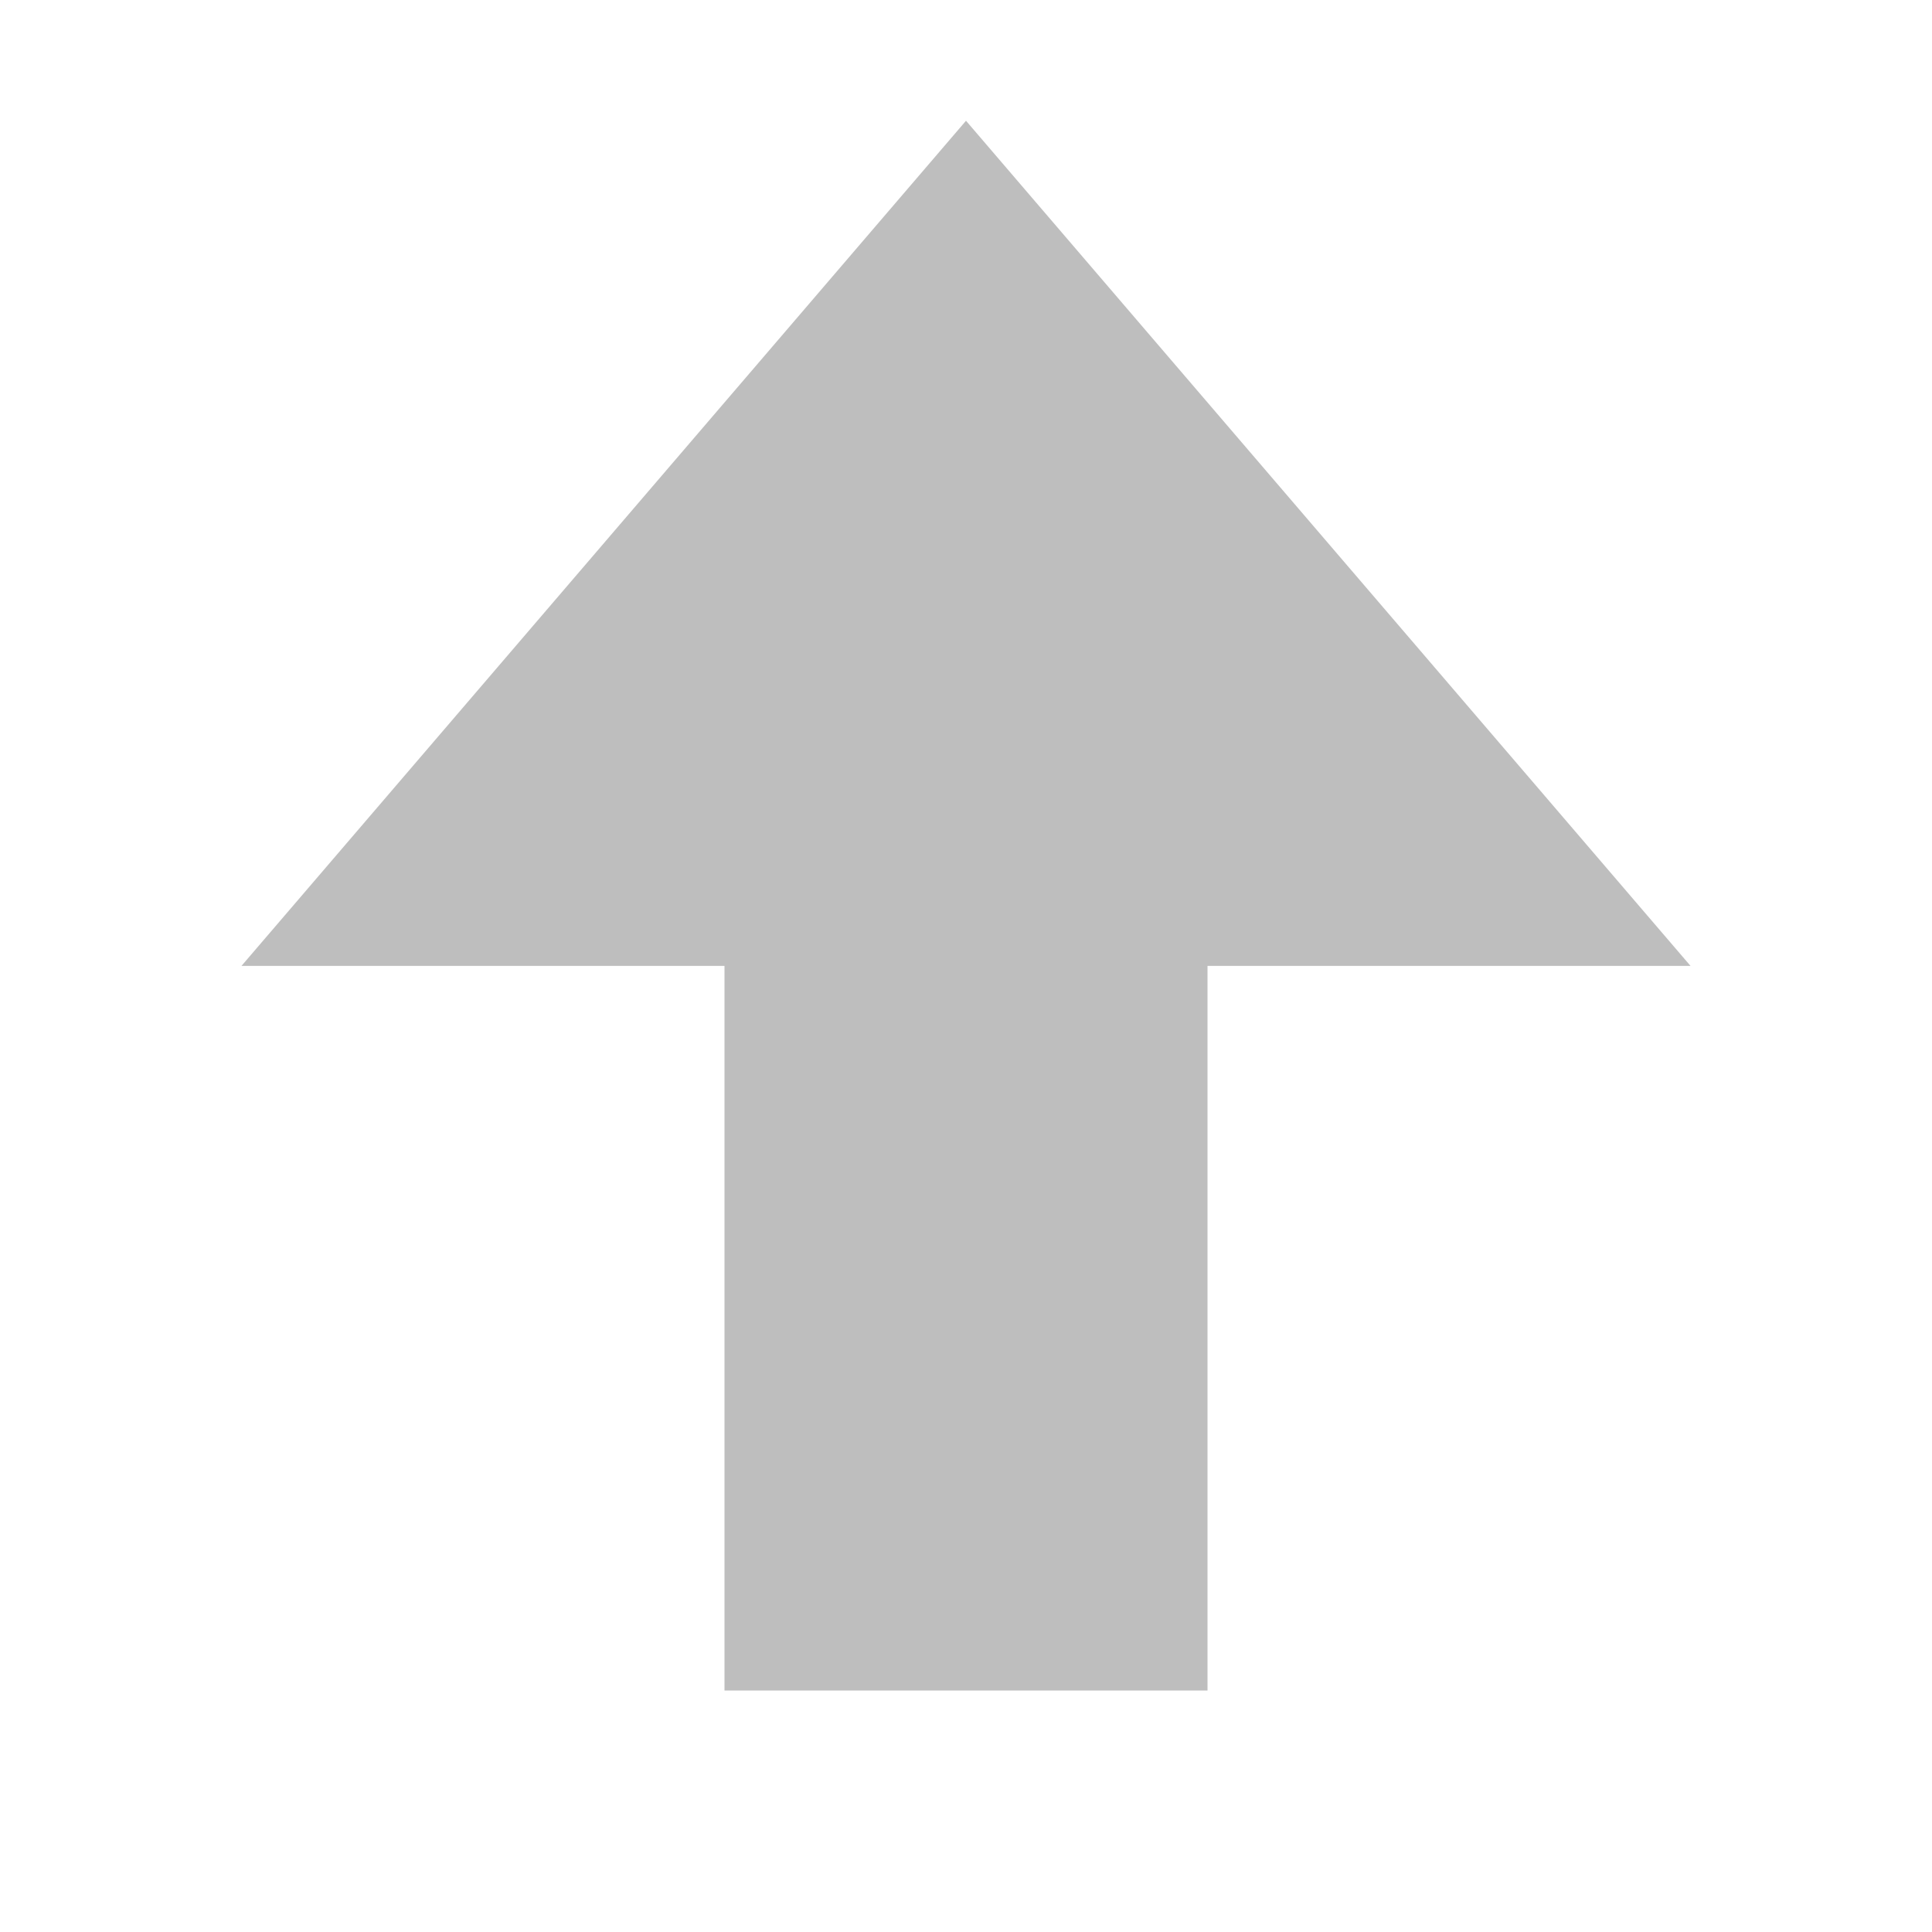
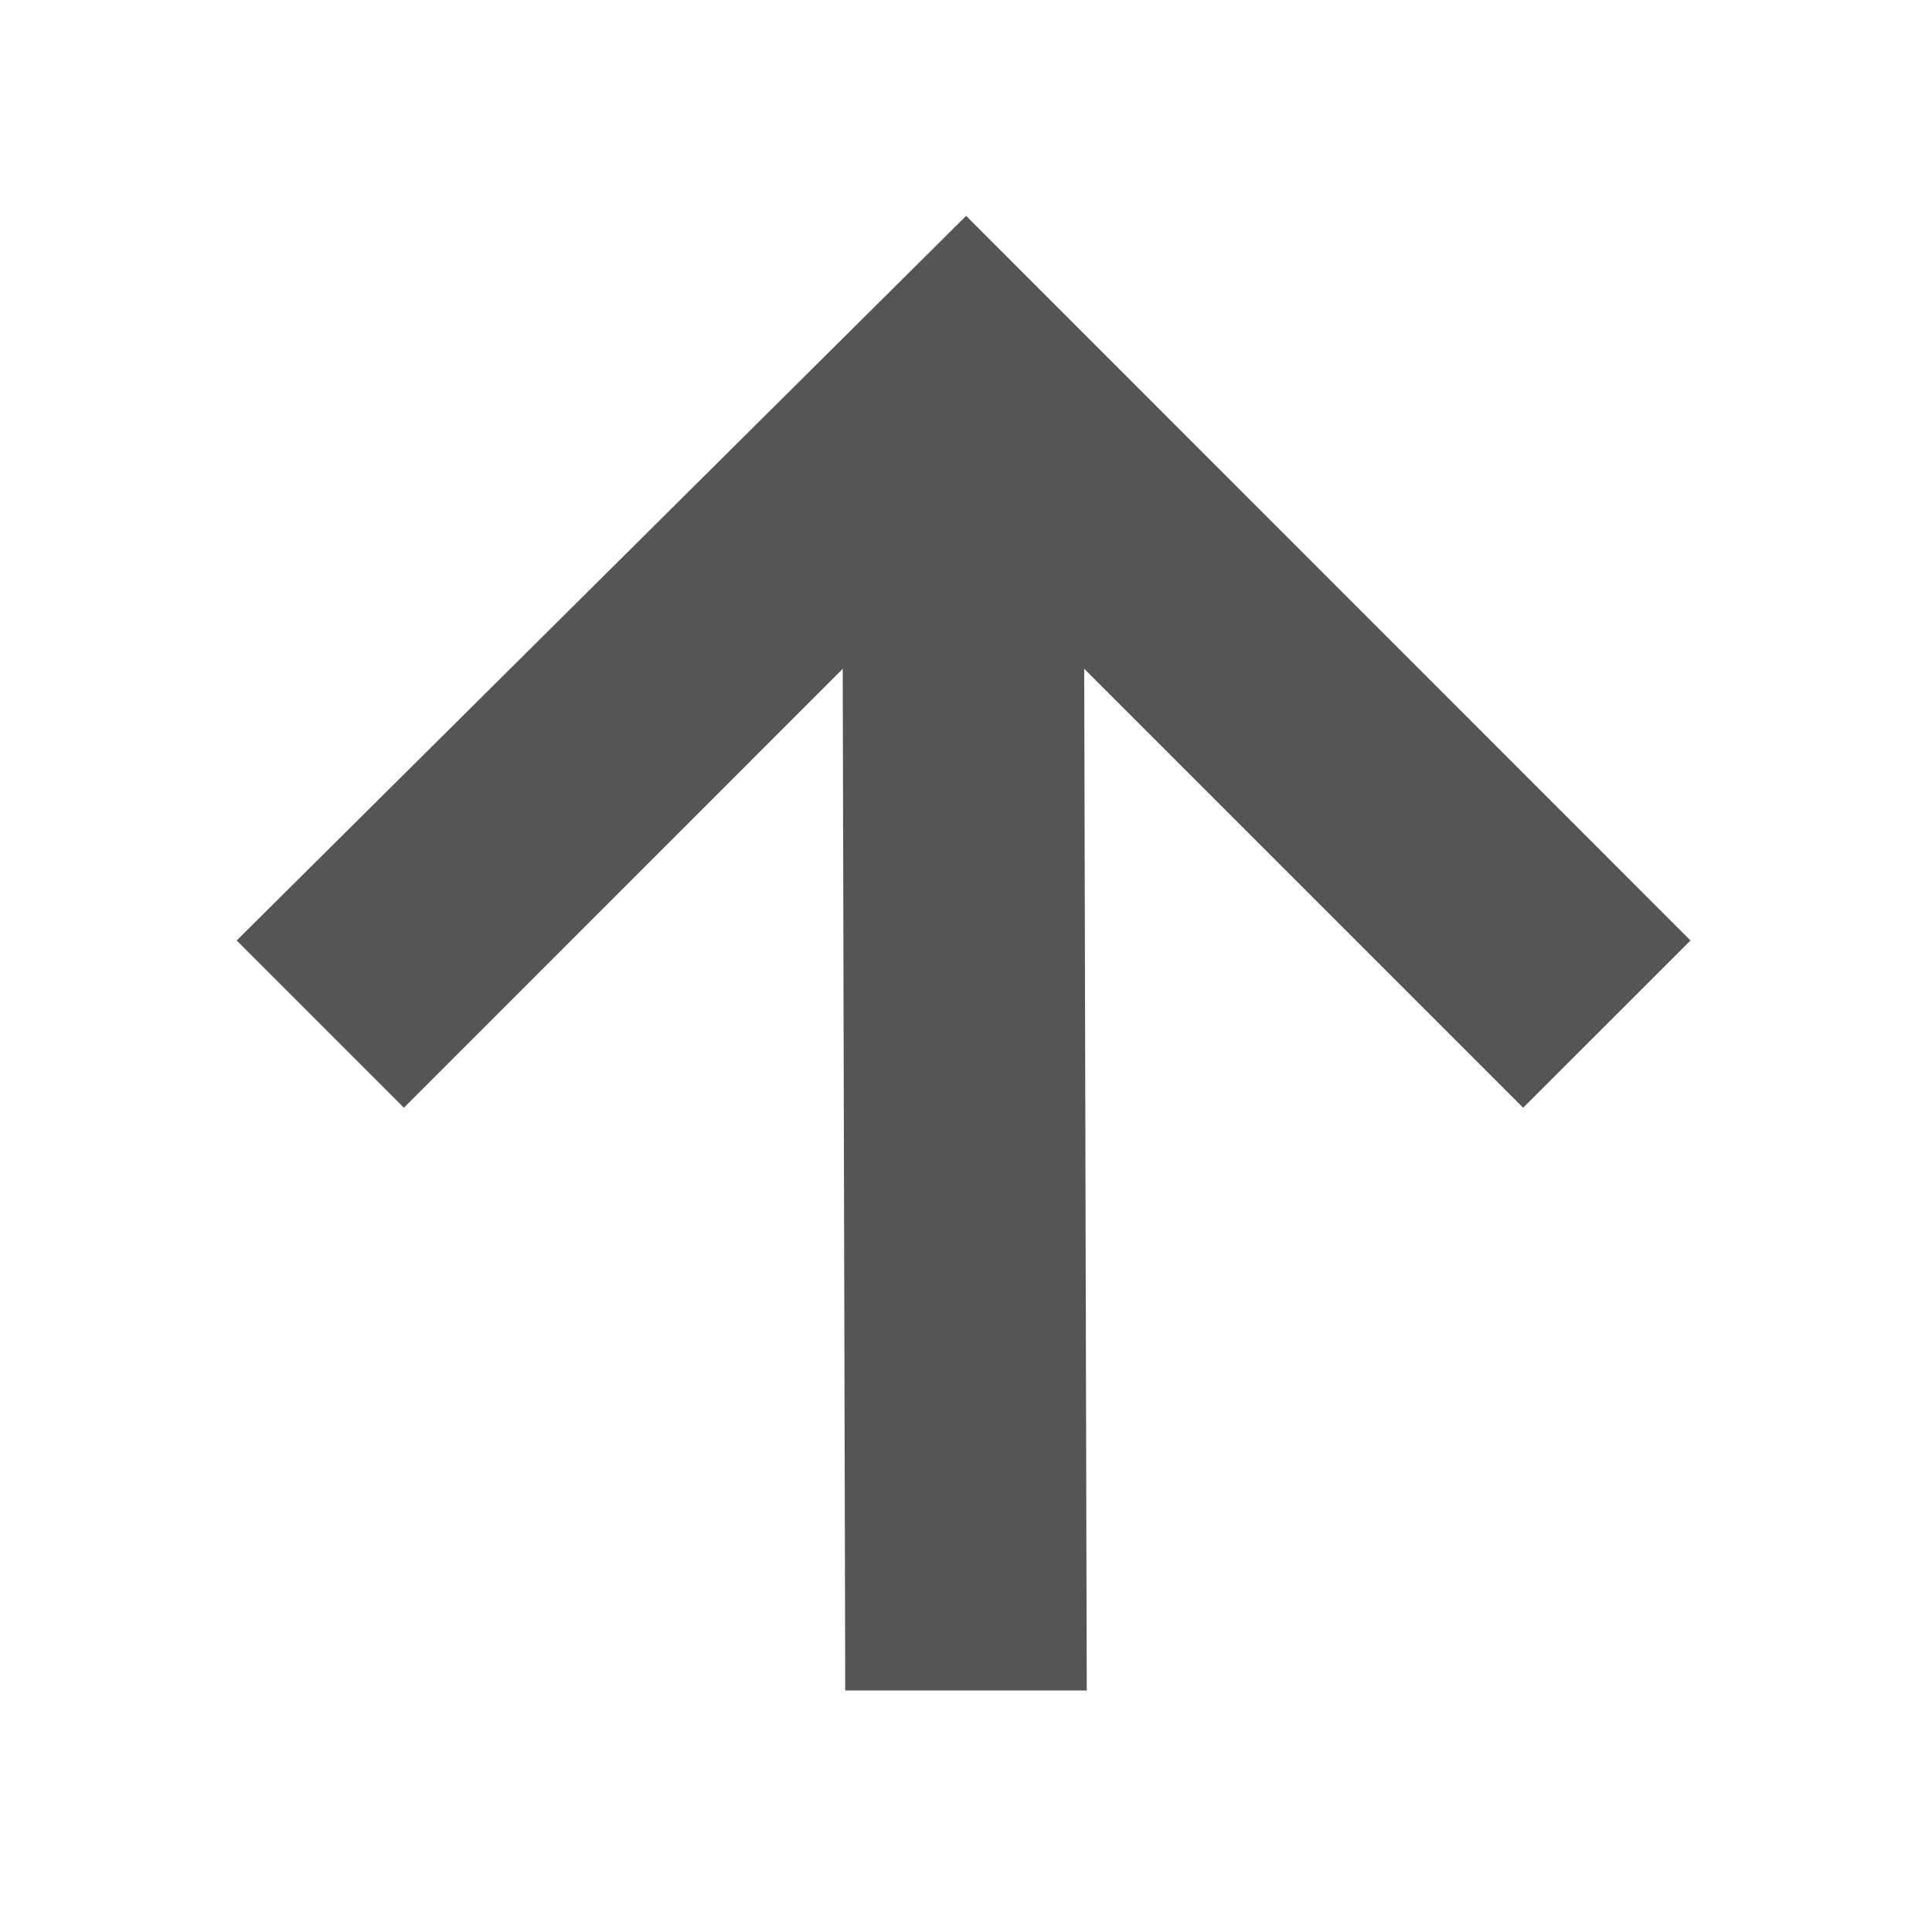
- <svg xmlns="http://www.w3.org/2000/svg" version="1.1" width="16" height="16" id="svg7384">
-   <style type="text/css" id="current-color-scheme">.ColorScheme-Text { color:#bebebe; }</style>
-   <defs id="defs11" />
-   <path class="ColorScheme-Text" d="M 14,7.999 8,1 2,7.999 l 4,0 L 6,14 l 4,0 0,-6.001 z" id="path3288-51" style="fill:currentColor;fill-opacity:1;fill-rule:nonzero;stroke:none;stroke-width:1;marker:none;visibility:visible;display:inline;overflow:visible;enable-background:accumulate" />
+ <svg xmlns="http://www.w3.org/2000/svg" xmlns:ns1="http://www.openswatchbook.org/uri/2009/osb" height="16" version="1.1" width="16" enable-background="new">
+   <g transform="rotate(90 8 8)">
+     <style type="text/css" id="current-color-scheme">.ColorScheme-Text { color:#555555; }</style>
+     <defs id="defs7386">
+       <linearGradient id="linearGradient5606" ns1:paint="solid">
+         <stop id="stop5608" />
+       </linearGradient>
+       <filter color-interpolation-filters="sRGB" id="filter7554">
+         <feBlend id="feBlend7556" in2="BackgroundImage" mode="darken" />
+       </filter>
+     </defs>
+     <g id="layer12" transform="translate(-281.0002,-29)">
+       <path class="ColorScheme-Text" d="m 288.789,31 1.385,1.386 -3.635,3.635 8.461,-0.021 0,2 -8.461,0.021 3.635,3.634 -1.385,1.385 -6.001,-6.041 z" id="path4765" fill="currentColor" />
+     </g>
+   </g>
</svg>
